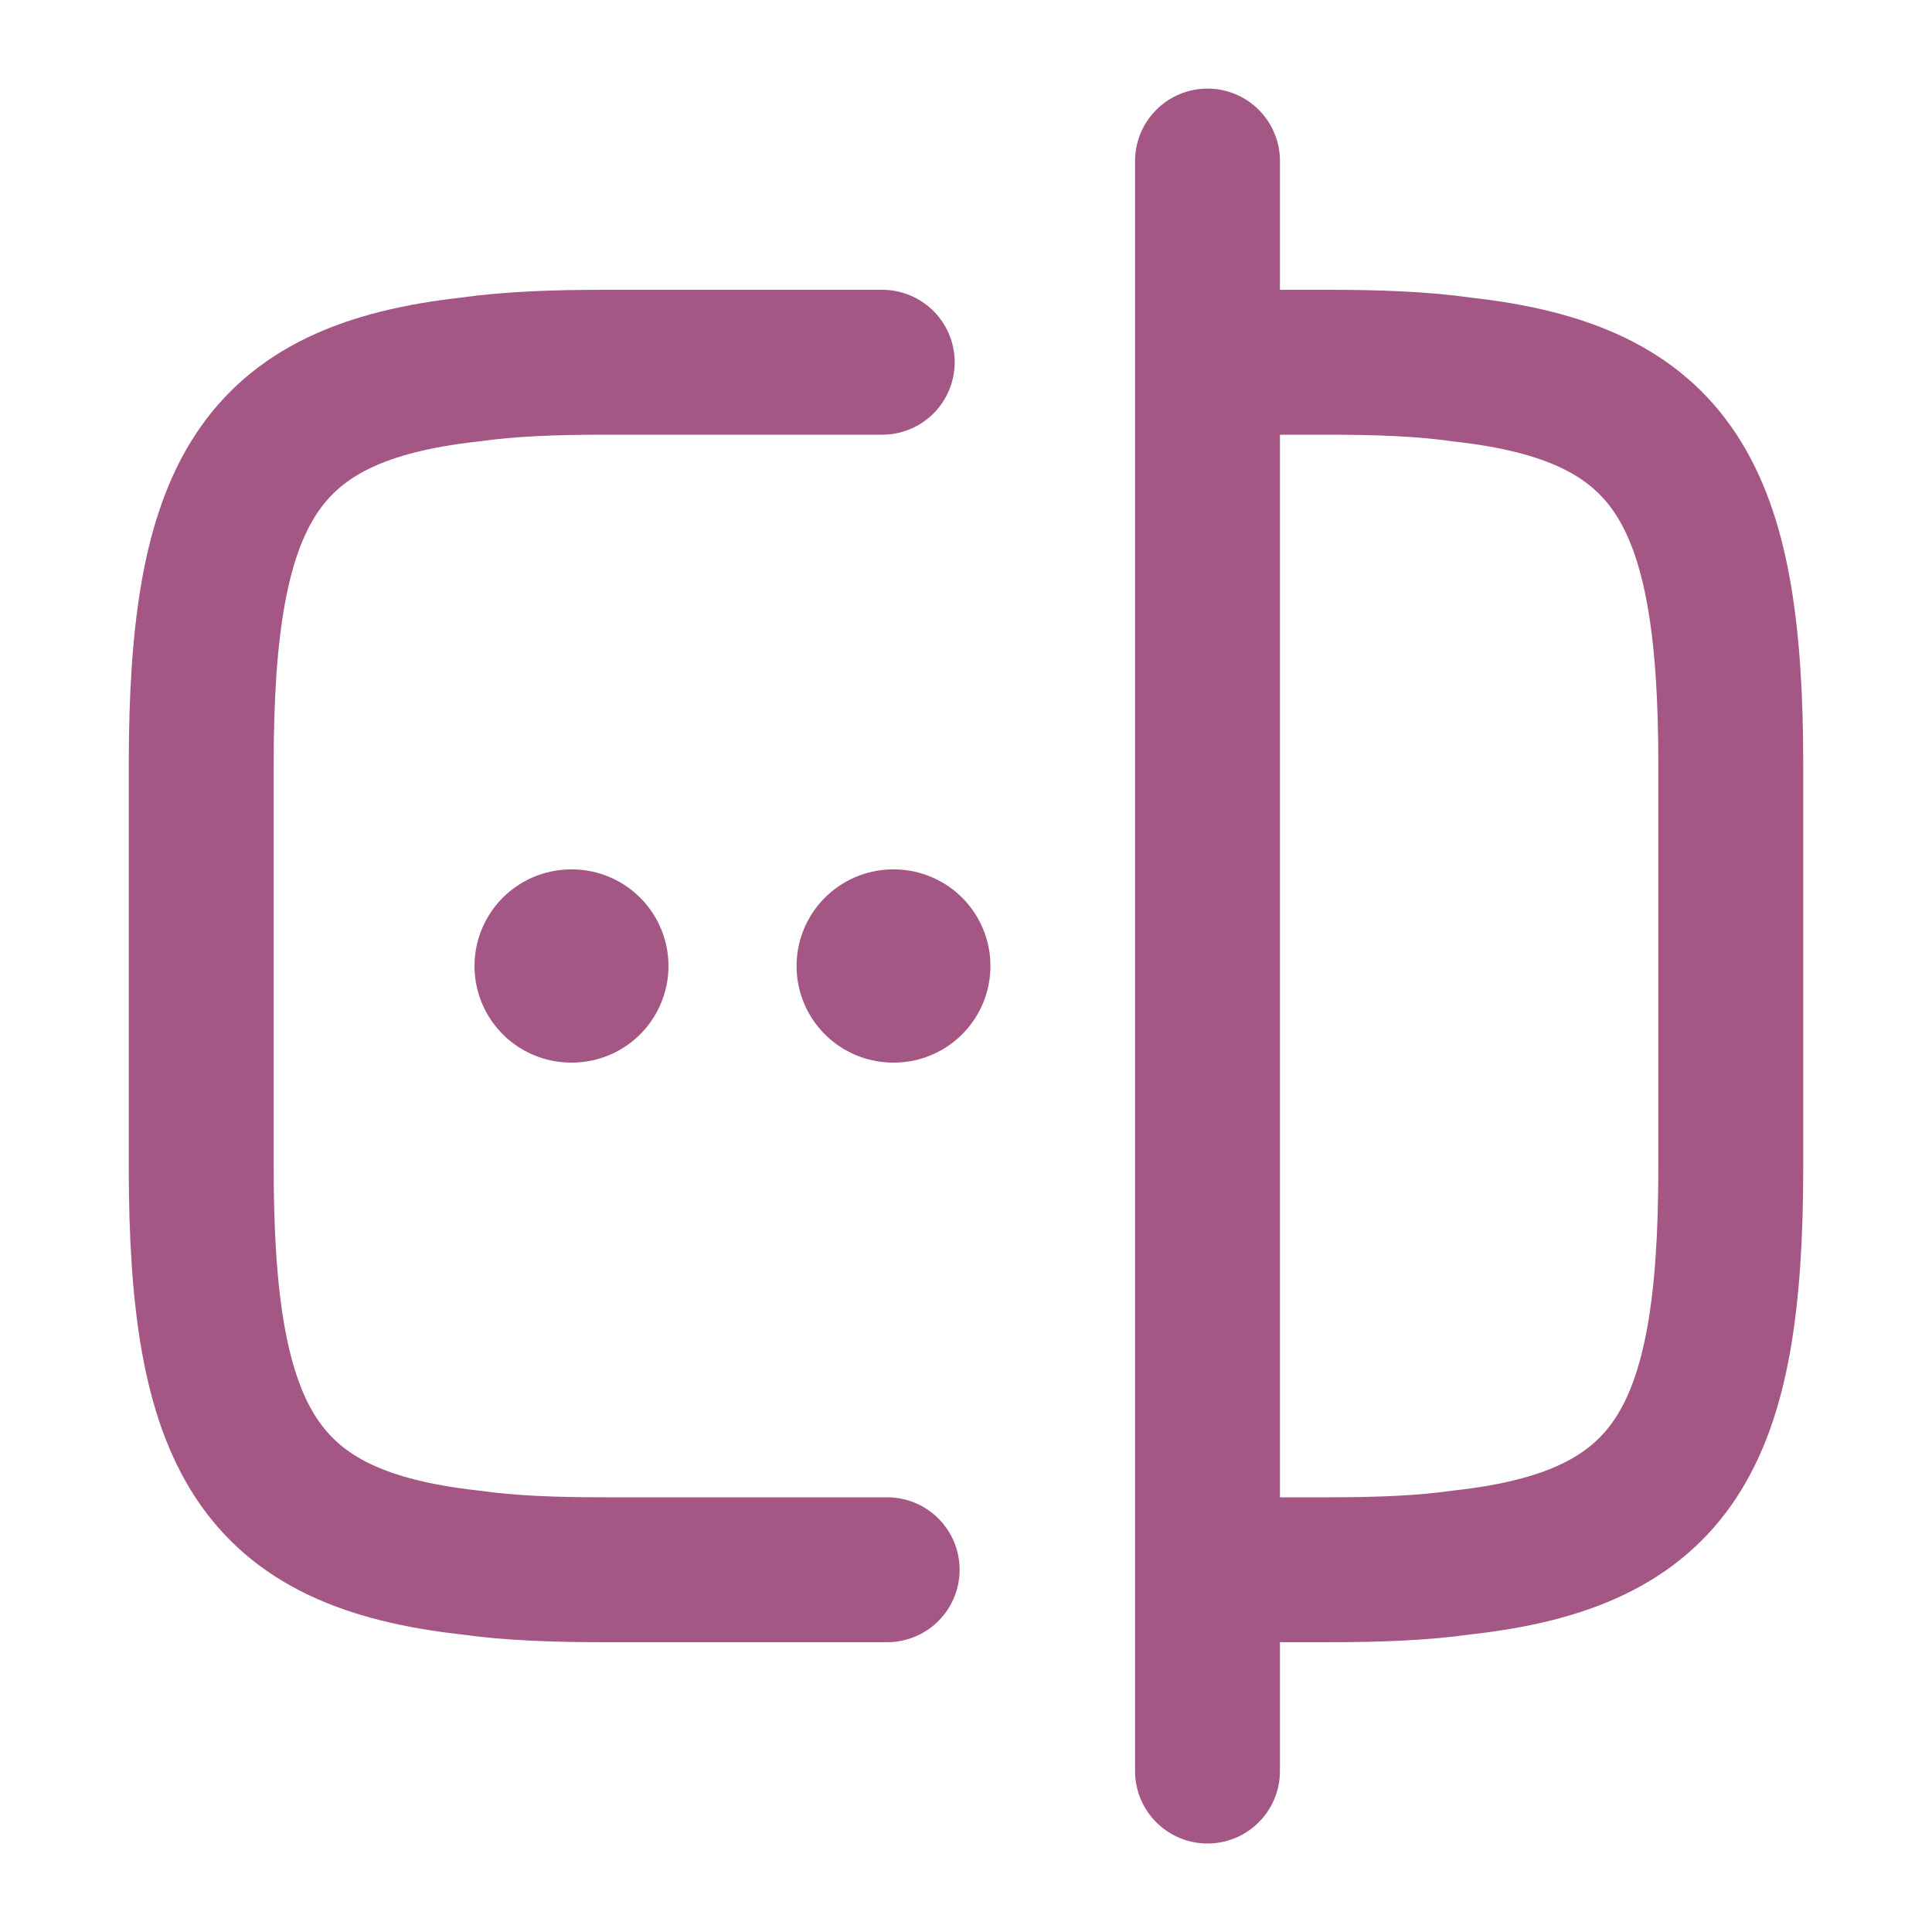
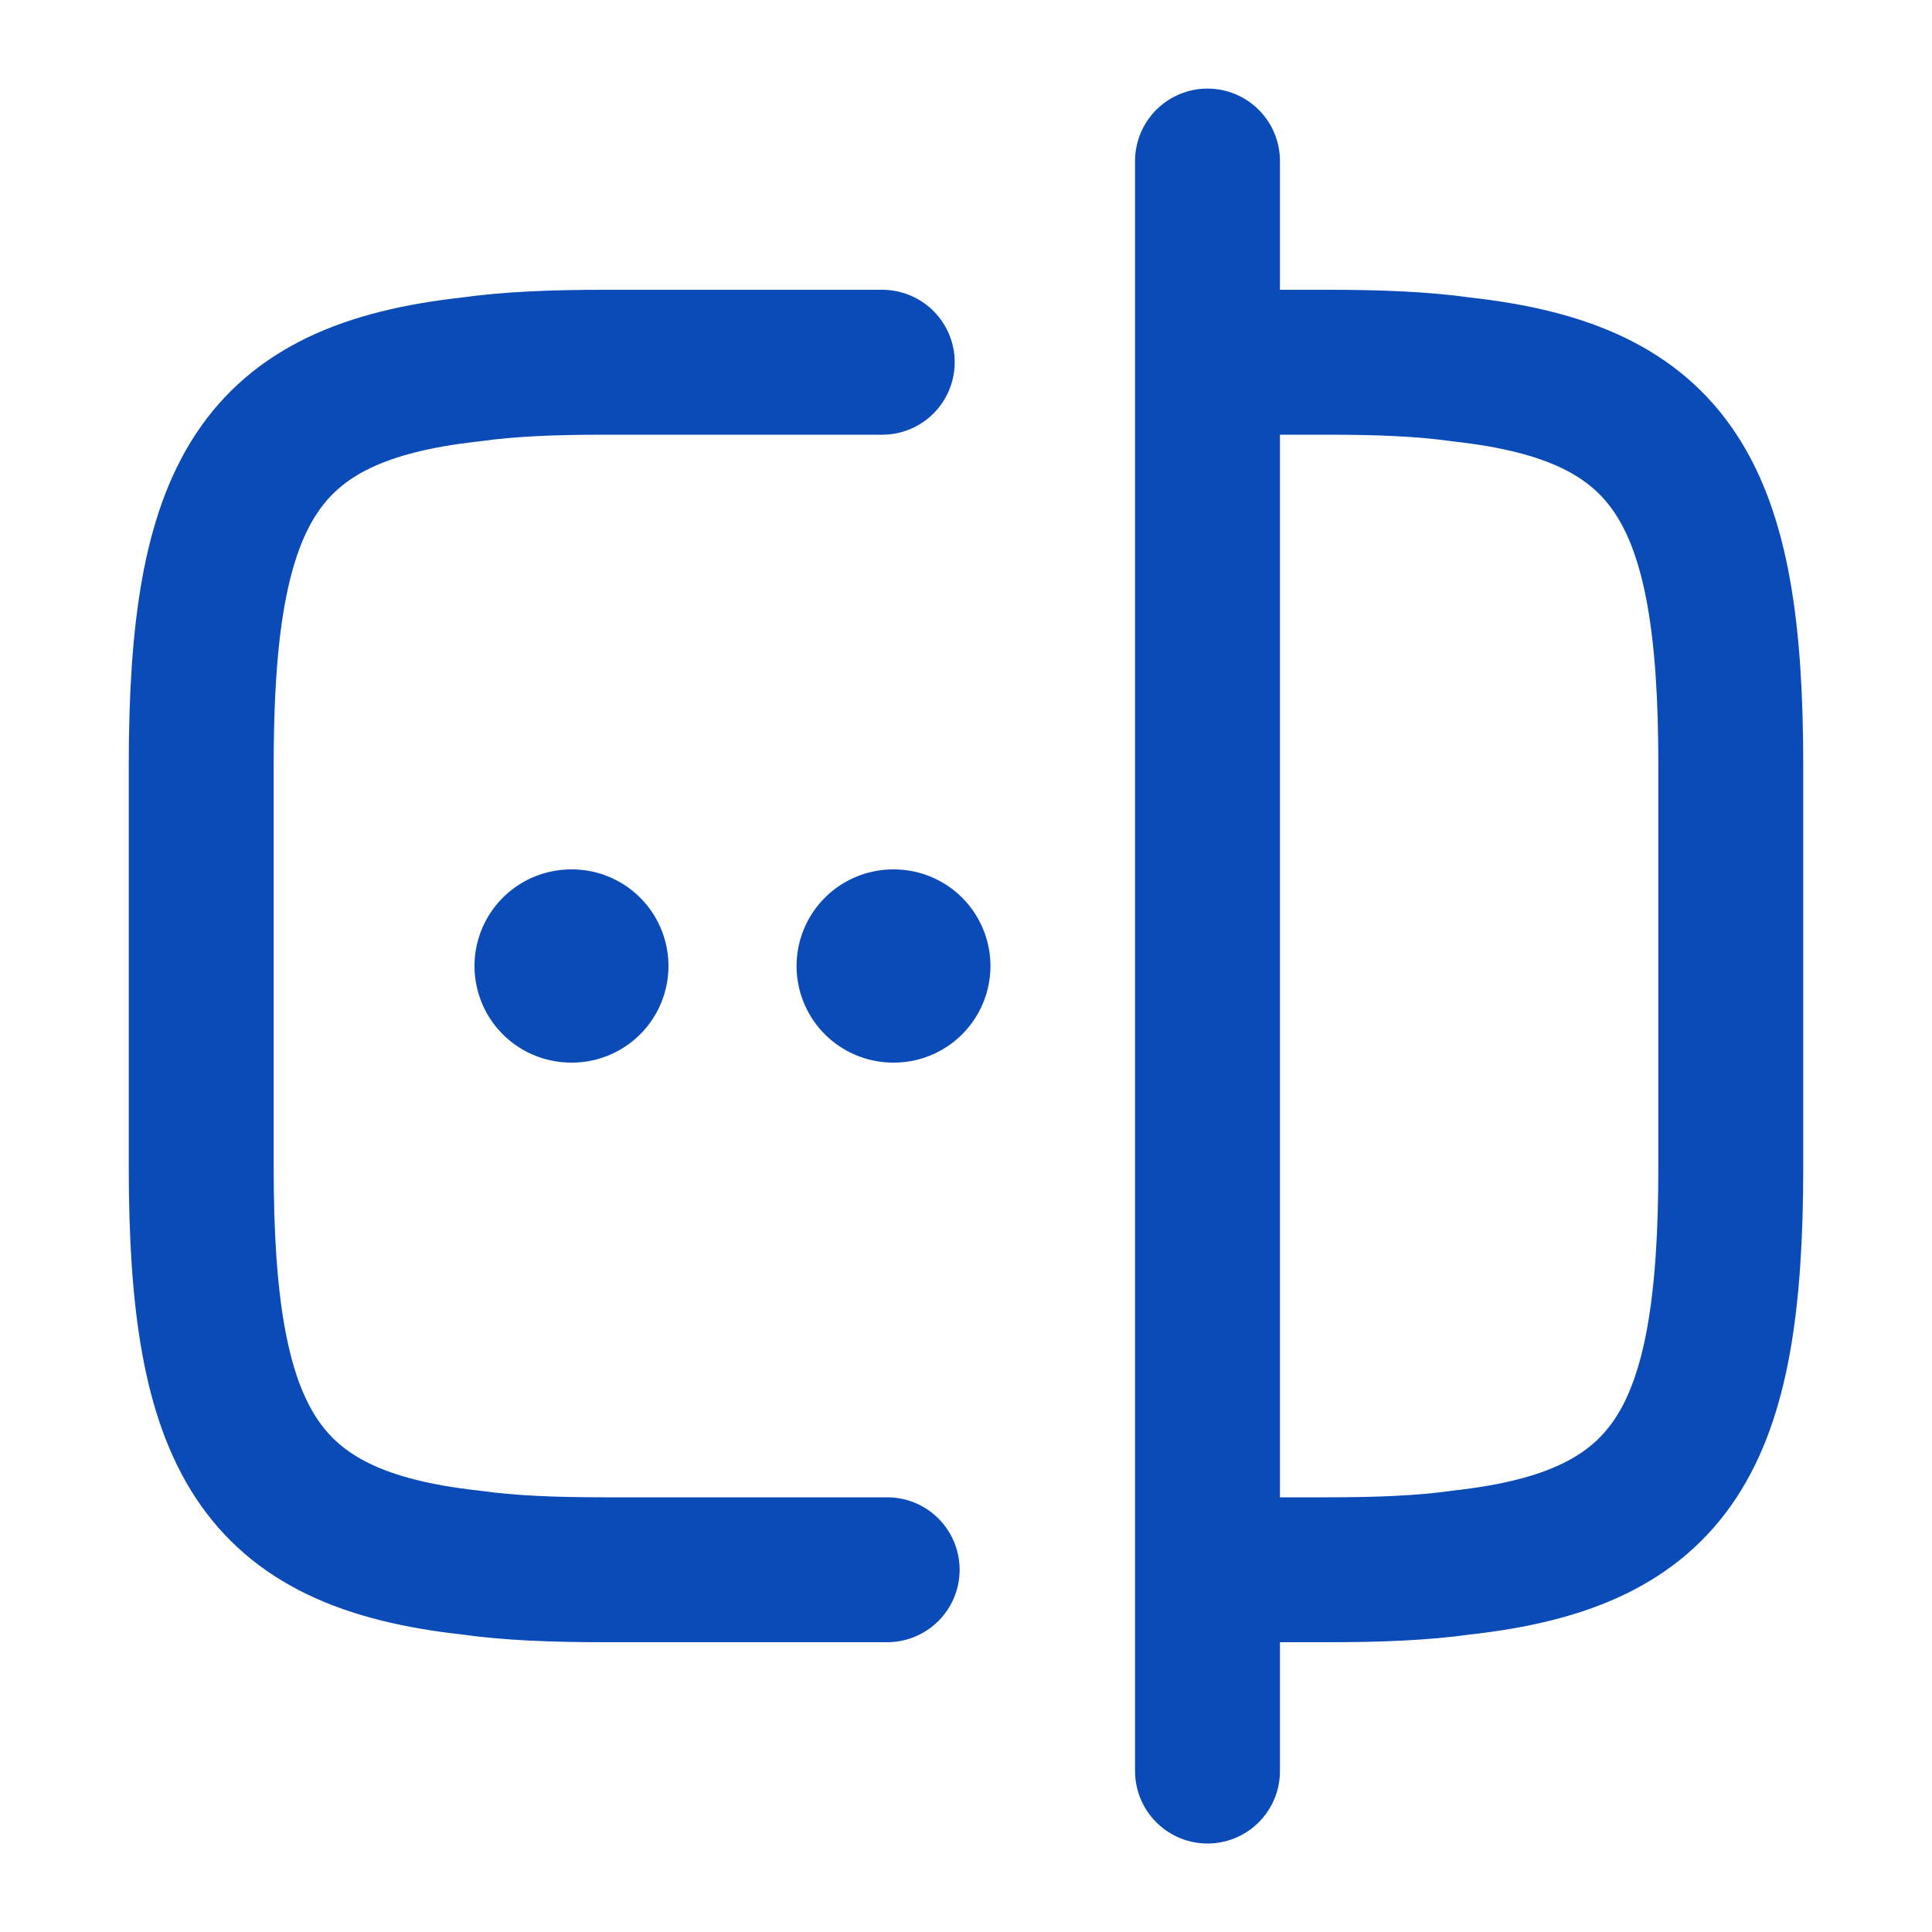
<svg xmlns="http://www.w3.org/2000/svg" width="20" height="20" viewBox="0 0 20 20" fill="none">
-   <path d="M9.184 16.25H6.25C5.734 16.25 5.275 16.233 4.867 16.175C2.675 15.933 2.083 14.9 2.083 12.083V7.917C2.083 5.1 2.675 4.067 4.867 3.825C5.275 3.767 5.734 3.75 6.25 3.75H9.133" stroke="#A45785" stroke-width="1.5" stroke-linecap="round" stroke-linejoin="round" />
-   <path d="M12.517 3.75H13.75C14.267 3.75 14.725 3.767 15.133 3.825C17.325 4.067 17.917 5.1 17.917 7.917V12.083C17.917 14.9 17.325 15.933 15.133 16.175C14.725 16.233 14.267 16.25 13.75 16.25H12.517" stroke="#A45785" stroke-width="1.5" stroke-linecap="round" stroke-linejoin="round" />
-   <path d="M12.5 1.667V18.334" stroke="#A45785" stroke-width="1.5" stroke-linecap="round" stroke-linejoin="round" />
-   <path d="M9.246 10H9.253" stroke="#A45785" stroke-width="2" stroke-linecap="round" stroke-linejoin="round" />
-   <path d="M5.912 10H5.92" stroke="#A45785" stroke-width="2" stroke-linecap="round" stroke-linejoin="round" />
+   <path d="M9.184 16.25H6.25C5.734 16.25 5.275 16.233 4.867 16.175C2.675 15.933 2.083 14.9 2.083 12.083V7.917C2.083 5.1 2.675 4.067 4.867 3.825C5.275 3.767 5.734 3.75 6.25 3.75H9.133" stroke="#0A4BB8" stroke-width="1.5" stroke-linecap="round" stroke-linejoin="round" />
+   <path d="M12.517 3.75H13.75C14.267 3.75 14.725 3.767 15.133 3.825C17.325 4.067 17.917 5.1 17.917 7.917V12.083C17.917 14.9 17.325 15.933 15.133 16.175C14.725 16.233 14.267 16.25 13.75 16.25H12.517" stroke="#0A4BB8" stroke-width="1.5" stroke-linecap="round" stroke-linejoin="round" />
+   <path d="M12.5 1.667V18.334" stroke="#0A4BB8" stroke-width="1.5" stroke-linecap="round" stroke-linejoin="round" />
+   <path d="M9.246 10H9.253" stroke="#0A4BB8" stroke-width="2" stroke-linecap="round" stroke-linejoin="round" />
+   <path d="M5.912 10H5.92" stroke="#0A4BB8" stroke-width="2" stroke-linecap="round" stroke-linejoin="round" />
</svg>
